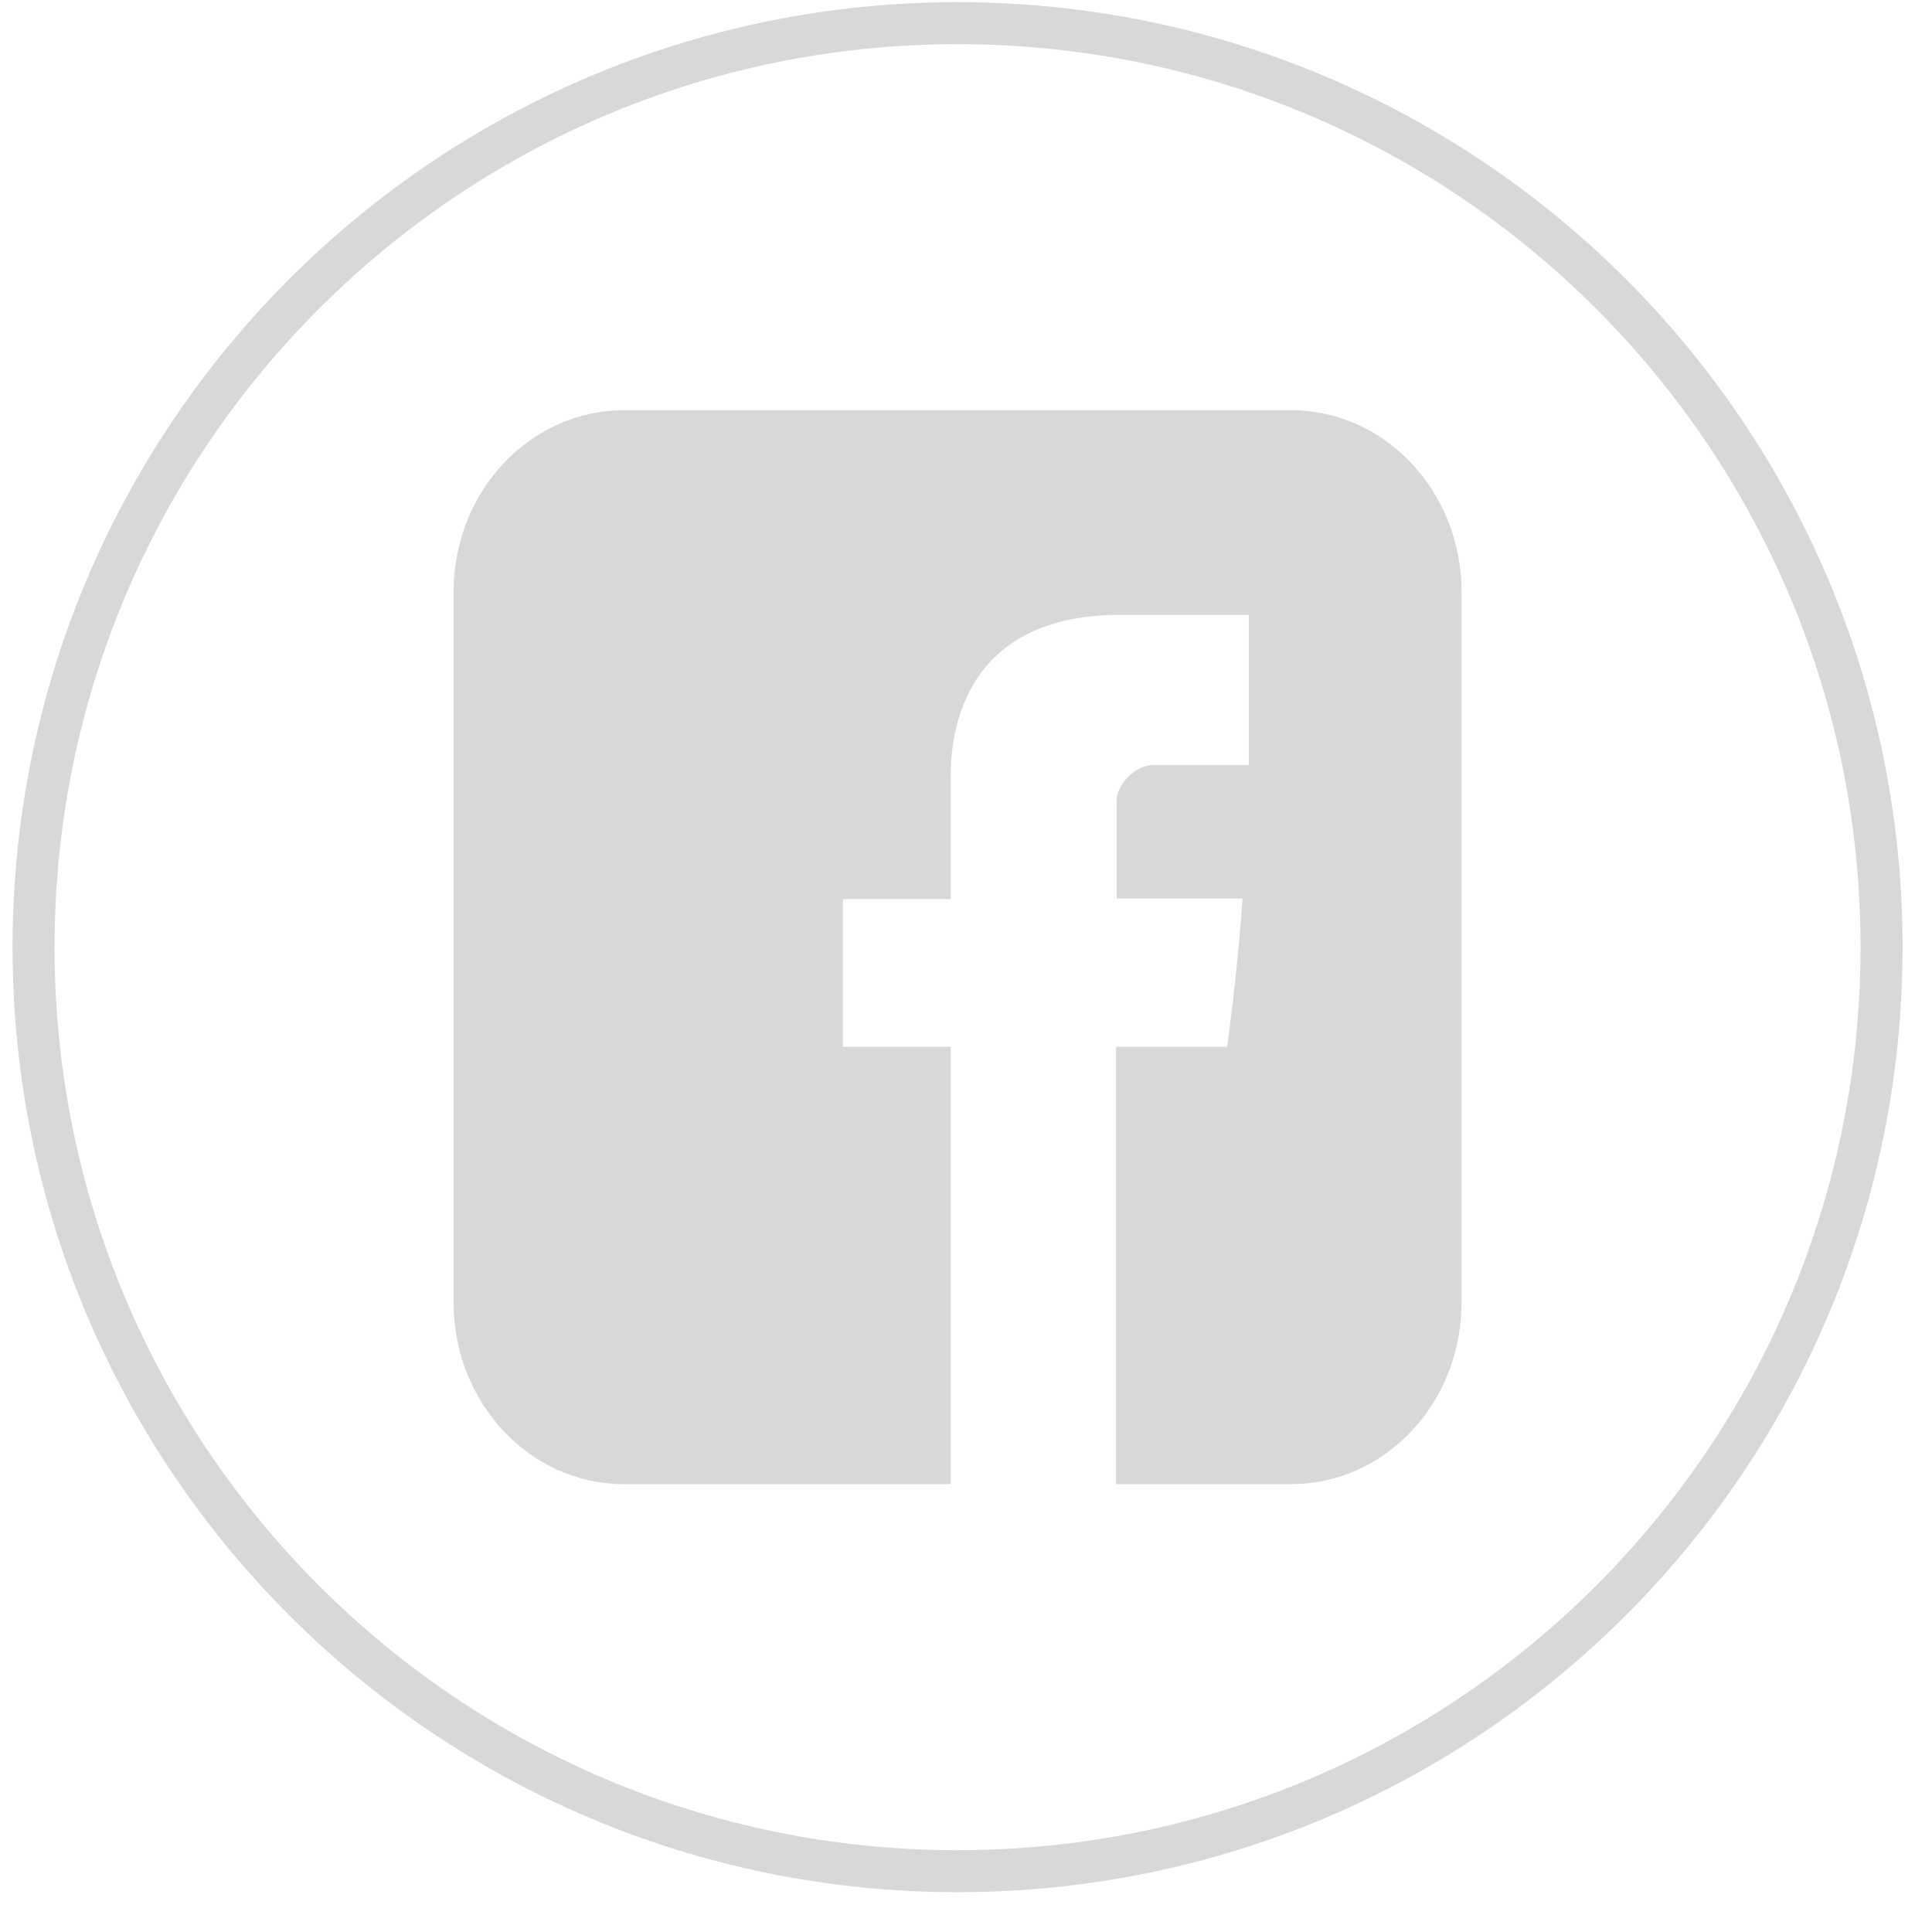
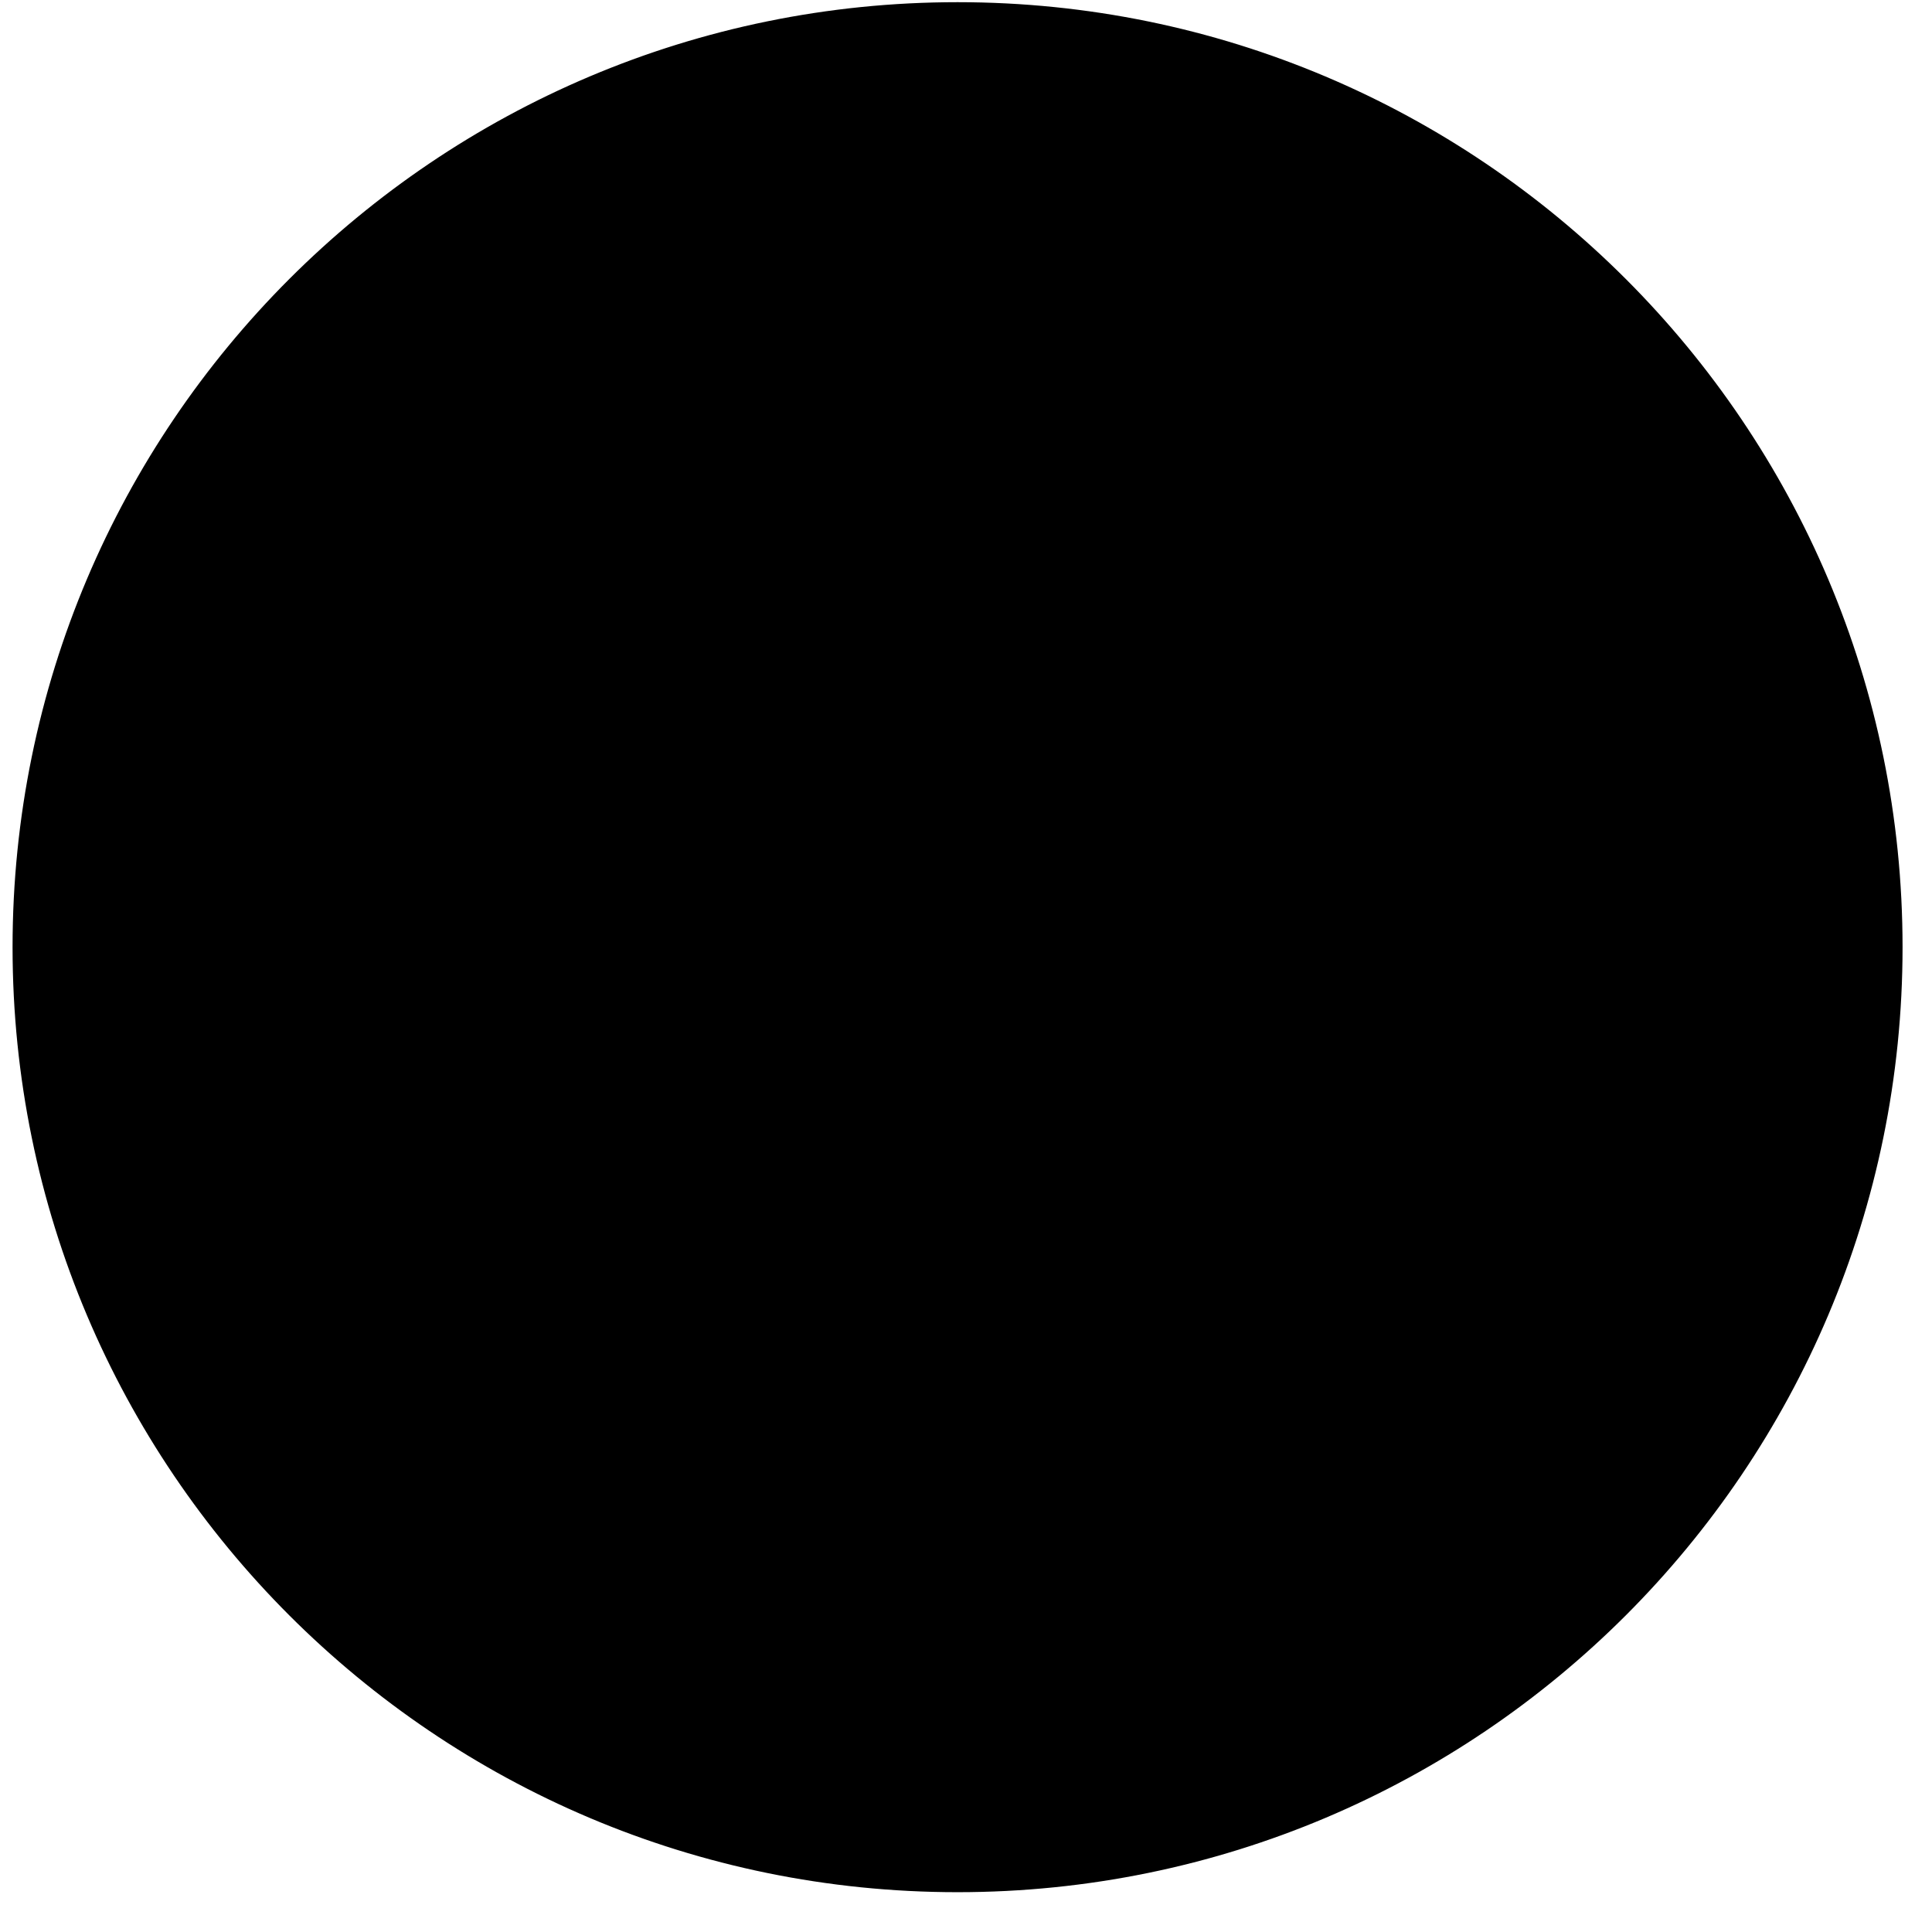
<svg xmlns="http://www.w3.org/2000/svg" width="46px" height="46px" viewBox="0 0 46 46" version="1.1">
  <defs />
-   <g id="Page-1" stroke="none" stroke-width="1" fill="none" fill-rule="evenodd">
+   <g id="Page-1" stroke-width="1" fill-rule="evenodd">
    <g id="Facebook">
-       <circle id="Oval-1" stroke="#D8D8D8" cx="22.799" cy="22.552" r="22" />
-       <path d="M30.742,9.768 L14.856,9.768 C12.616,9.768 10.8,11.702 10.8,14.089 L10.8,31.016 C10.8,33.403 12.616,35.337 14.856,35.337 L22.635,35.337 L22.635,24.922 L20.07,24.922 L20.07,21.407 L22.635,21.407 L22.635,18.595 C22.635,18.081 22.538,14.639 26.671,14.639 L29.733,14.639 L29.733,18.219 L27.442,18.219 C27.018,18.219 26.589,18.692 26.589,19.043 L26.589,21.393 L29.584,21.393 C29.464,23.196 29.217,24.922 29.217,24.922 L26.574,24.922 L26.574,35.337 L30.742,35.337 C32.982,35.337 34.798,33.403 34.798,31.016 L34.798,14.089 C34.798,11.702 32.982,9.768 30.742,9.768" id="Fill-2" fill="#D8D8D8" />
+       <circle id="Oval-1" stroke="currentColor" cx="22.799" cy="22.552" r="22" />
+       <path d="M30.742,9.768 L14.856,9.768 C12.616,9.768 10.8,11.702 10.8,14.089 L10.8,31.016 C10.8,33.403 12.616,35.337 14.856,35.337 L22.635,35.337 L22.635,24.922 L20.07,24.922 L20.07,21.407 L22.635,21.407 L22.635,18.595 C22.635,18.081 22.538,14.639 26.671,14.639 L29.733,14.639 L29.733,18.219 L27.442,18.219 C27.018,18.219 26.589,18.692 26.589,19.043 L26.589,21.393 L29.584,21.393 C29.464,23.196 29.217,24.922 29.217,24.922 L26.574,24.922 L26.574,35.337 L30.742,35.337 C32.982,35.337 34.798,33.403 34.798,31.016 L34.798,14.089 C34.798,11.702 32.982,9.768 30.742,9.768" id="Fill-2" fill="currentColor" />
    </g>
  </g>
</svg>
